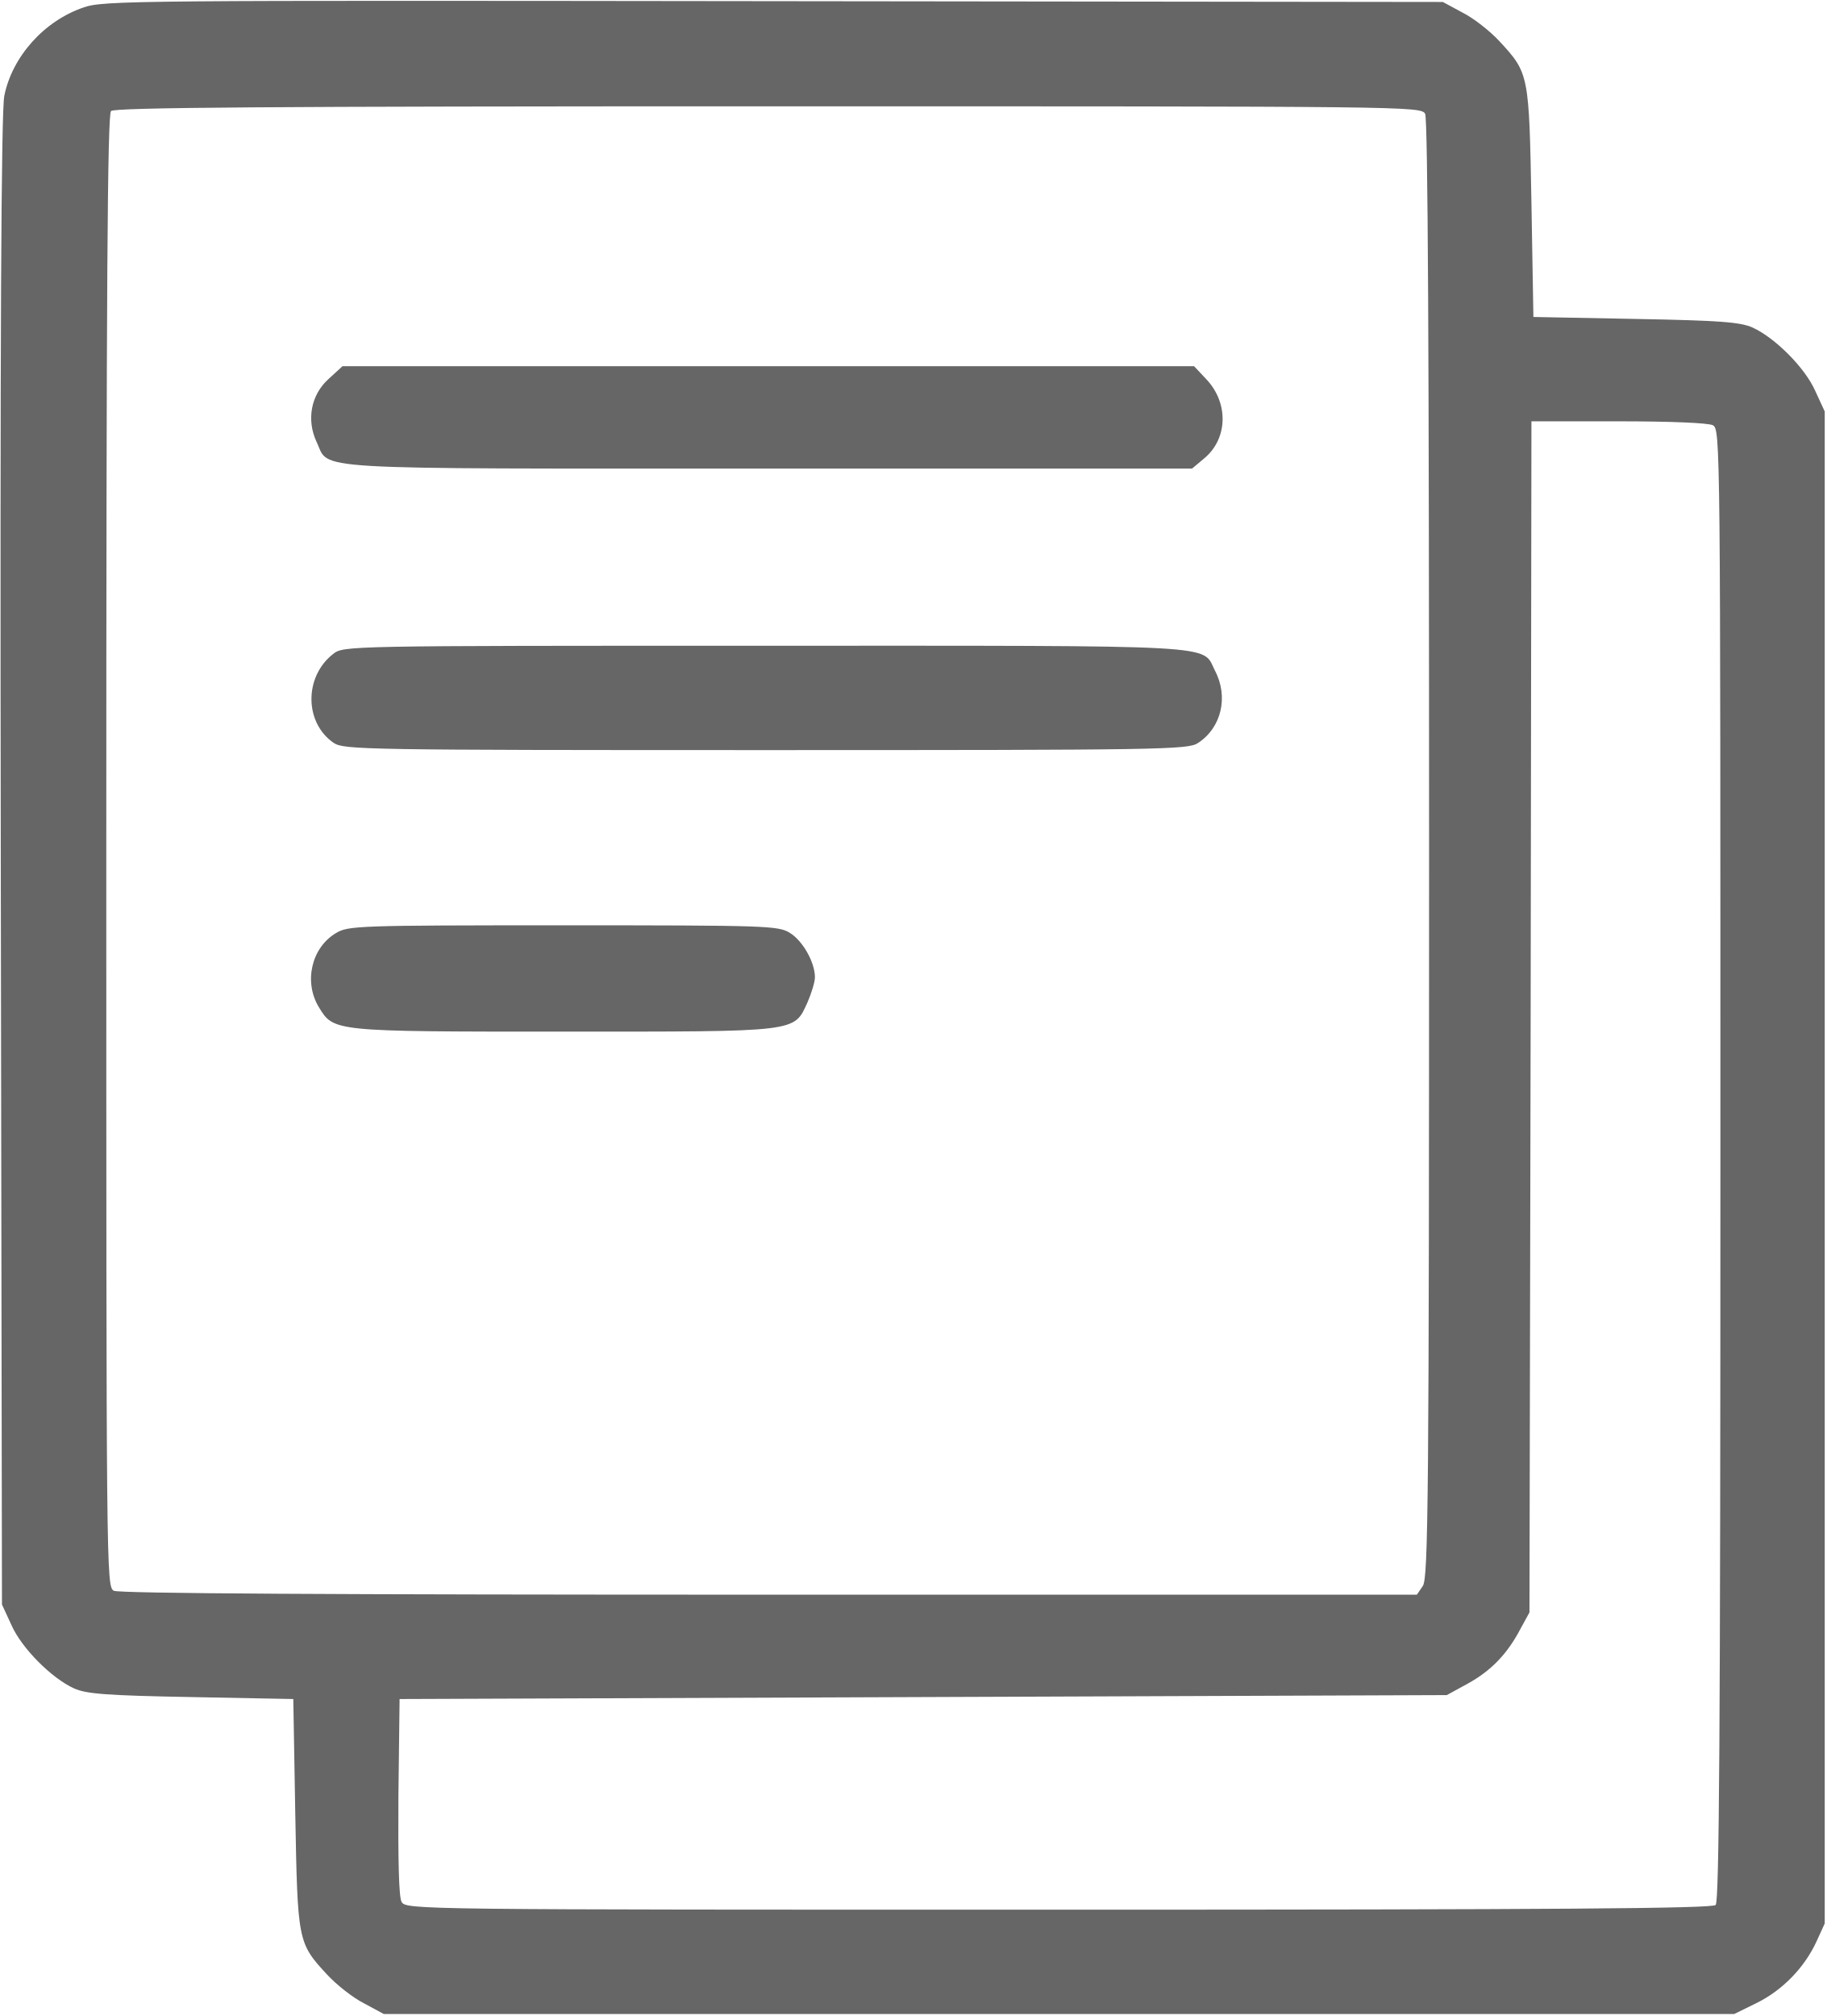
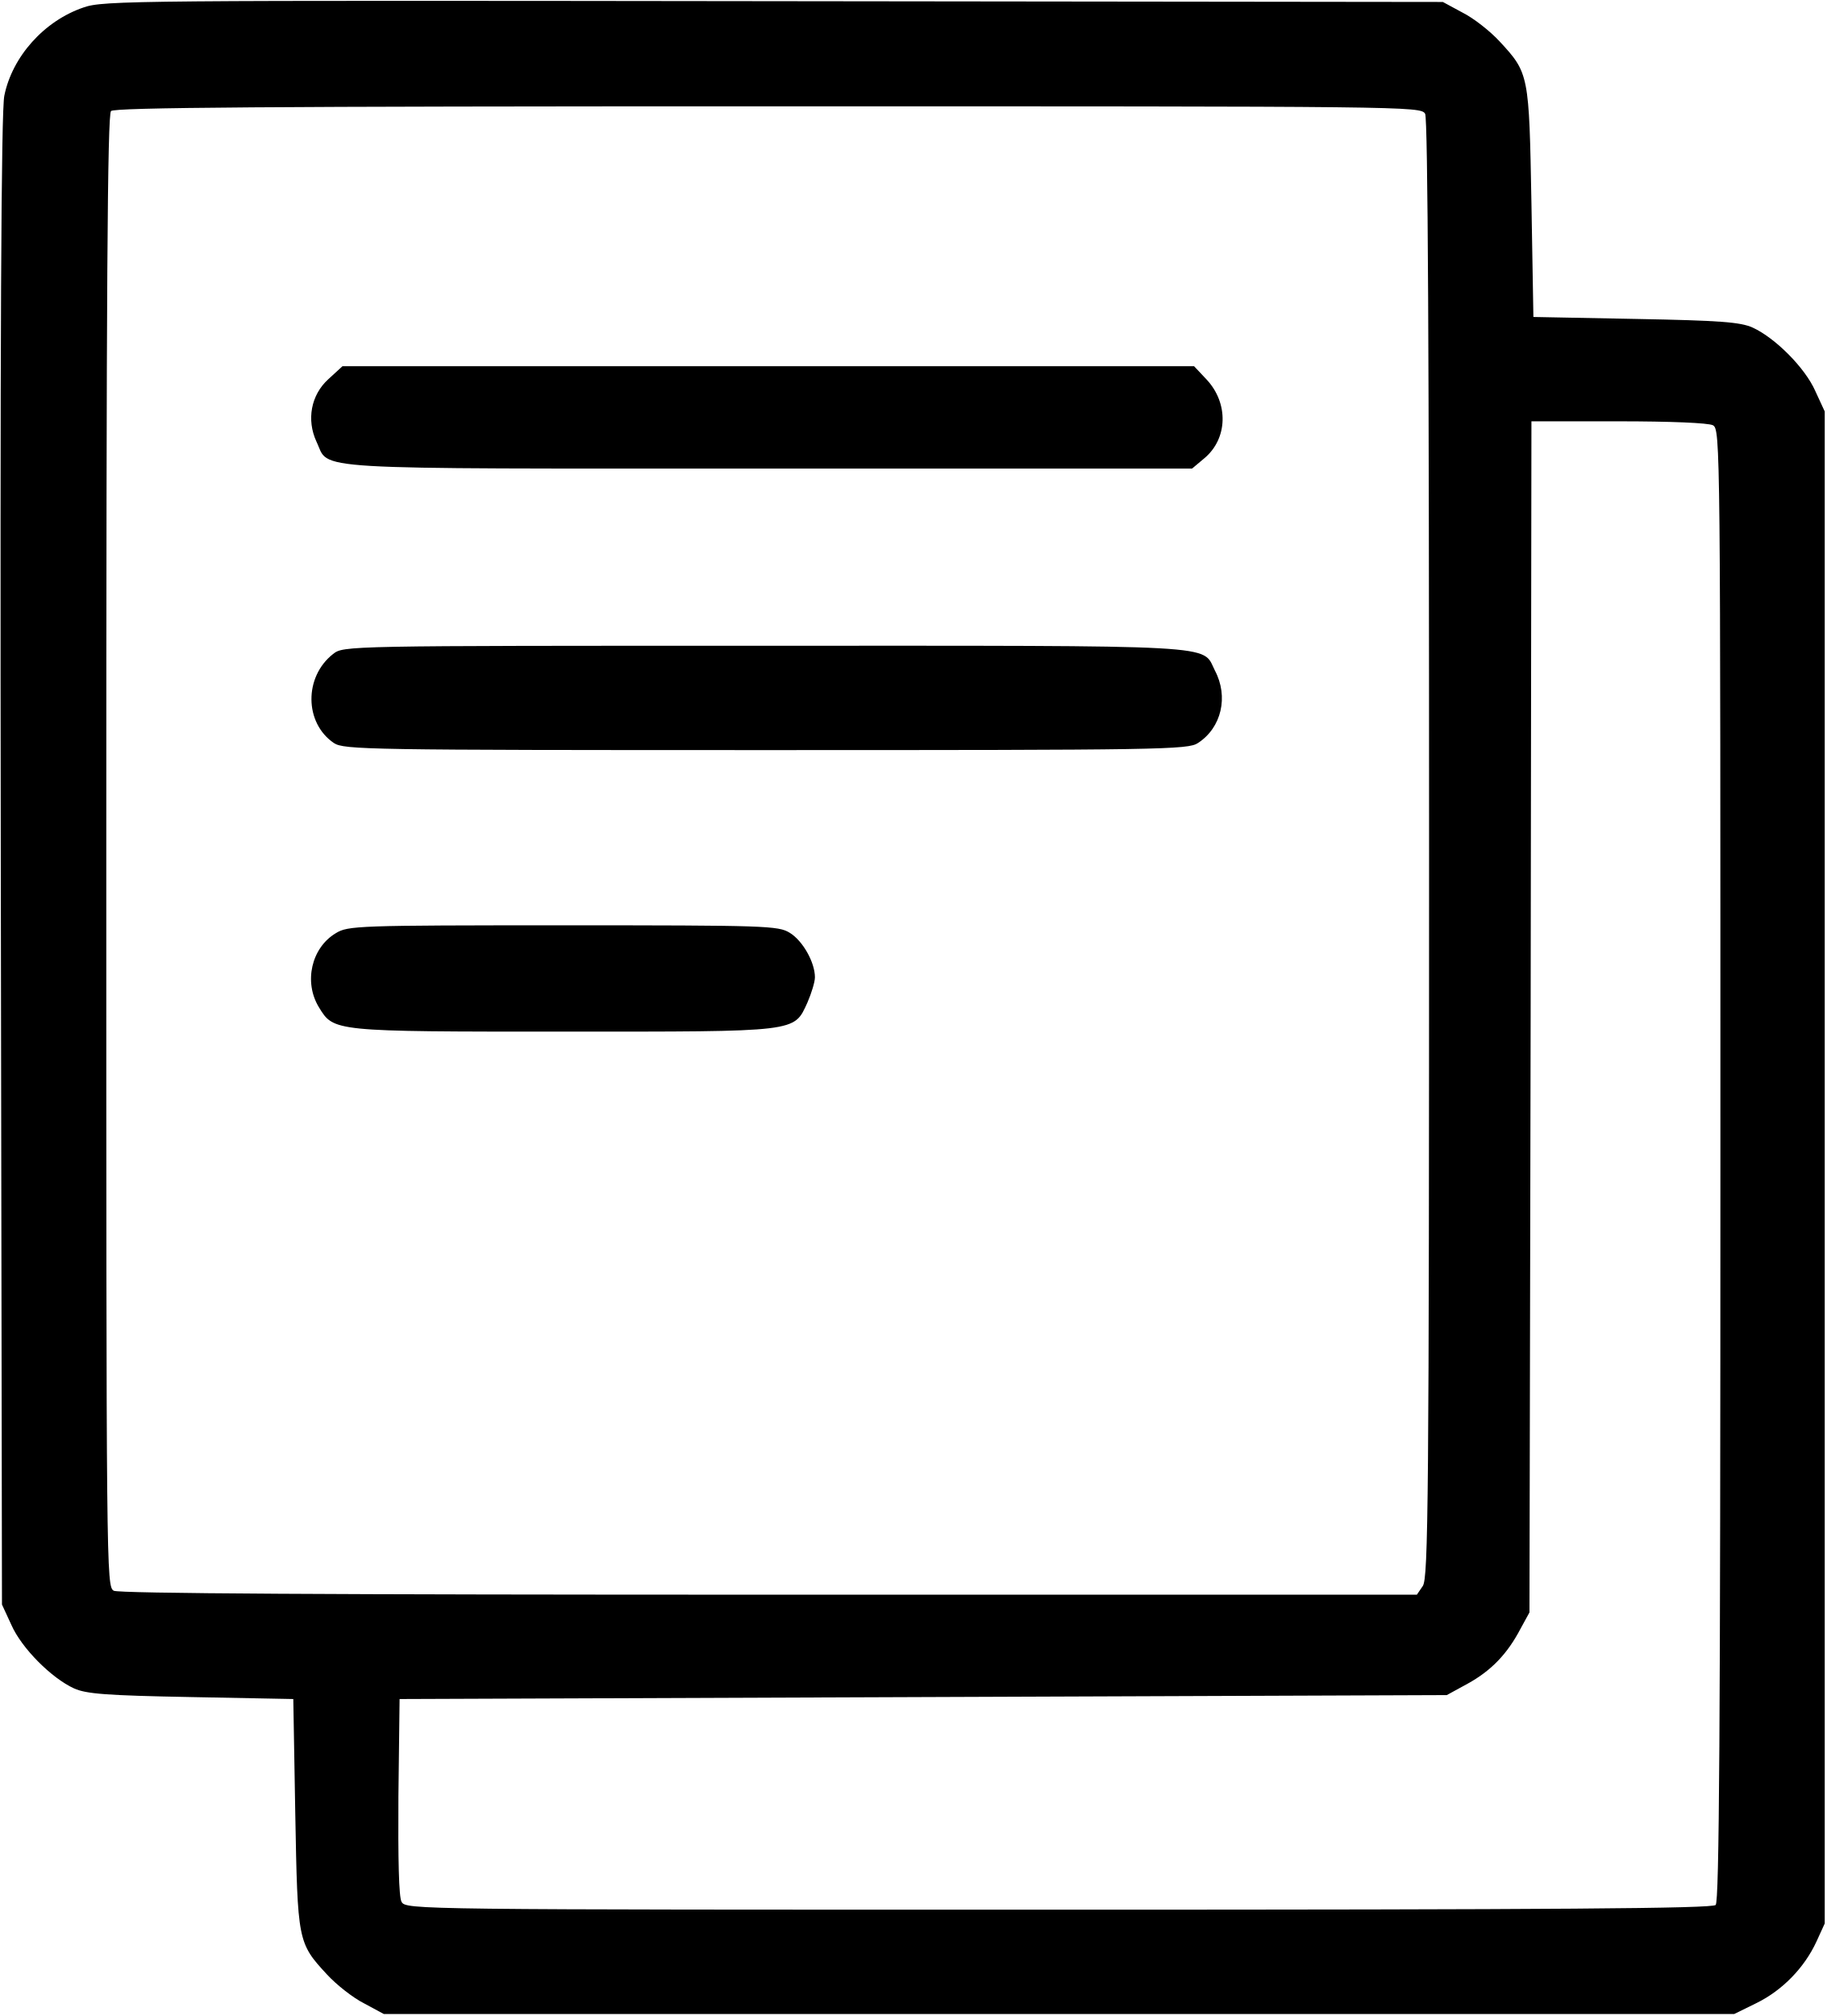
<svg xmlns="http://www.w3.org/2000/svg" version="1.0" width="464pt" height="512pt" viewBox="0 0 464 512" preserveAspectRatio="xMidYMid meet">
-   <g transform="translate(0,512) scale(0.1,-0.1)" fill="#666666" stroke="none">
+   <g transform="translate(0,512) scale(0.1,-0.1)" fill="#000000" stroke="none">
    <path d="M212 5101 c-100 -34 -181 -125 -201 -224 -8 -36 -11 -613 -9 -1942 l3 -1890 24 -52 c26 -59 102 -135 159 -161 31 -14 82 -18 297 -22 l260 -5 5 -290 c6 -326 6 -329 81 -410 24 -26 66 -59 94 -73 l50 -27 1715 0 1715 0 57 28 c65 32 121 89 152 156 l21 46 0 1920 0 1920 -24 52 c-26 59 -102 135 -159 161 -31 14 -82 18 -297 22 l-260 5 -5 290 c-6 326 -6 329 -81 410 -24 26 -66 59 -94 73 l-50 27 -1700 2 c-1626 2 -1702 2 -1753 -16z m3408 -270 c7 -13 10 -613 10 -1868 0 -1657 -2 -1851 -16 -1871 l-15 -22 -1645 0 c-1115 0 -1652 3 -1665 10 -19 11 -19 42 -19 1878 0 1440 3 1871 12 1880 9 9 394 12 1670 12 1628 0 1657 0 1668 -19z m731 -791 c19 -11 19 -42 19 -1878 0 -1440 -3 -1871 -12 -1880 -9 -9 -394 -12 -1670 -12 -1638 0 -1657 0 -1668 20 -7 12 -9 108 -8 267 l3 248 1330 5 1330 5 53 29 c60 33 101 76 134 139 l23 42 3 1513 2 1512 221 0 c133 0 228 -4 240 -10z" />
    <path d="M834 4157 c-44 -40 -56 -103 -30 -159 35 -73 -49 -68 1149 -68 l1075 0 31 26 c60 50 62 140 6 200 l-32 34 -1082 0 -1081 0 -36 -33z" />
    <path d="M846 3459 c-74 -58 -73 -175 2 -226 26 -17 81 -18 1097 -18 1006 0 1073 1 1098 18 60 39 78 118 43 184 -34 67 35 63 -1144 63 -1069 0 -1069 0 -1096 -21z" />
    <path d="M853 2750 c-62 -37 -82 -124 -43 -188 38 -62 34 -62 621 -62 601 0 585 -2 620 74 10 23 19 52 19 64 0 38 -31 93 -64 113 -29 18 -60 19 -576 19 -523 0 -546 -1 -577 -20z" />
  </g>
</svg>
